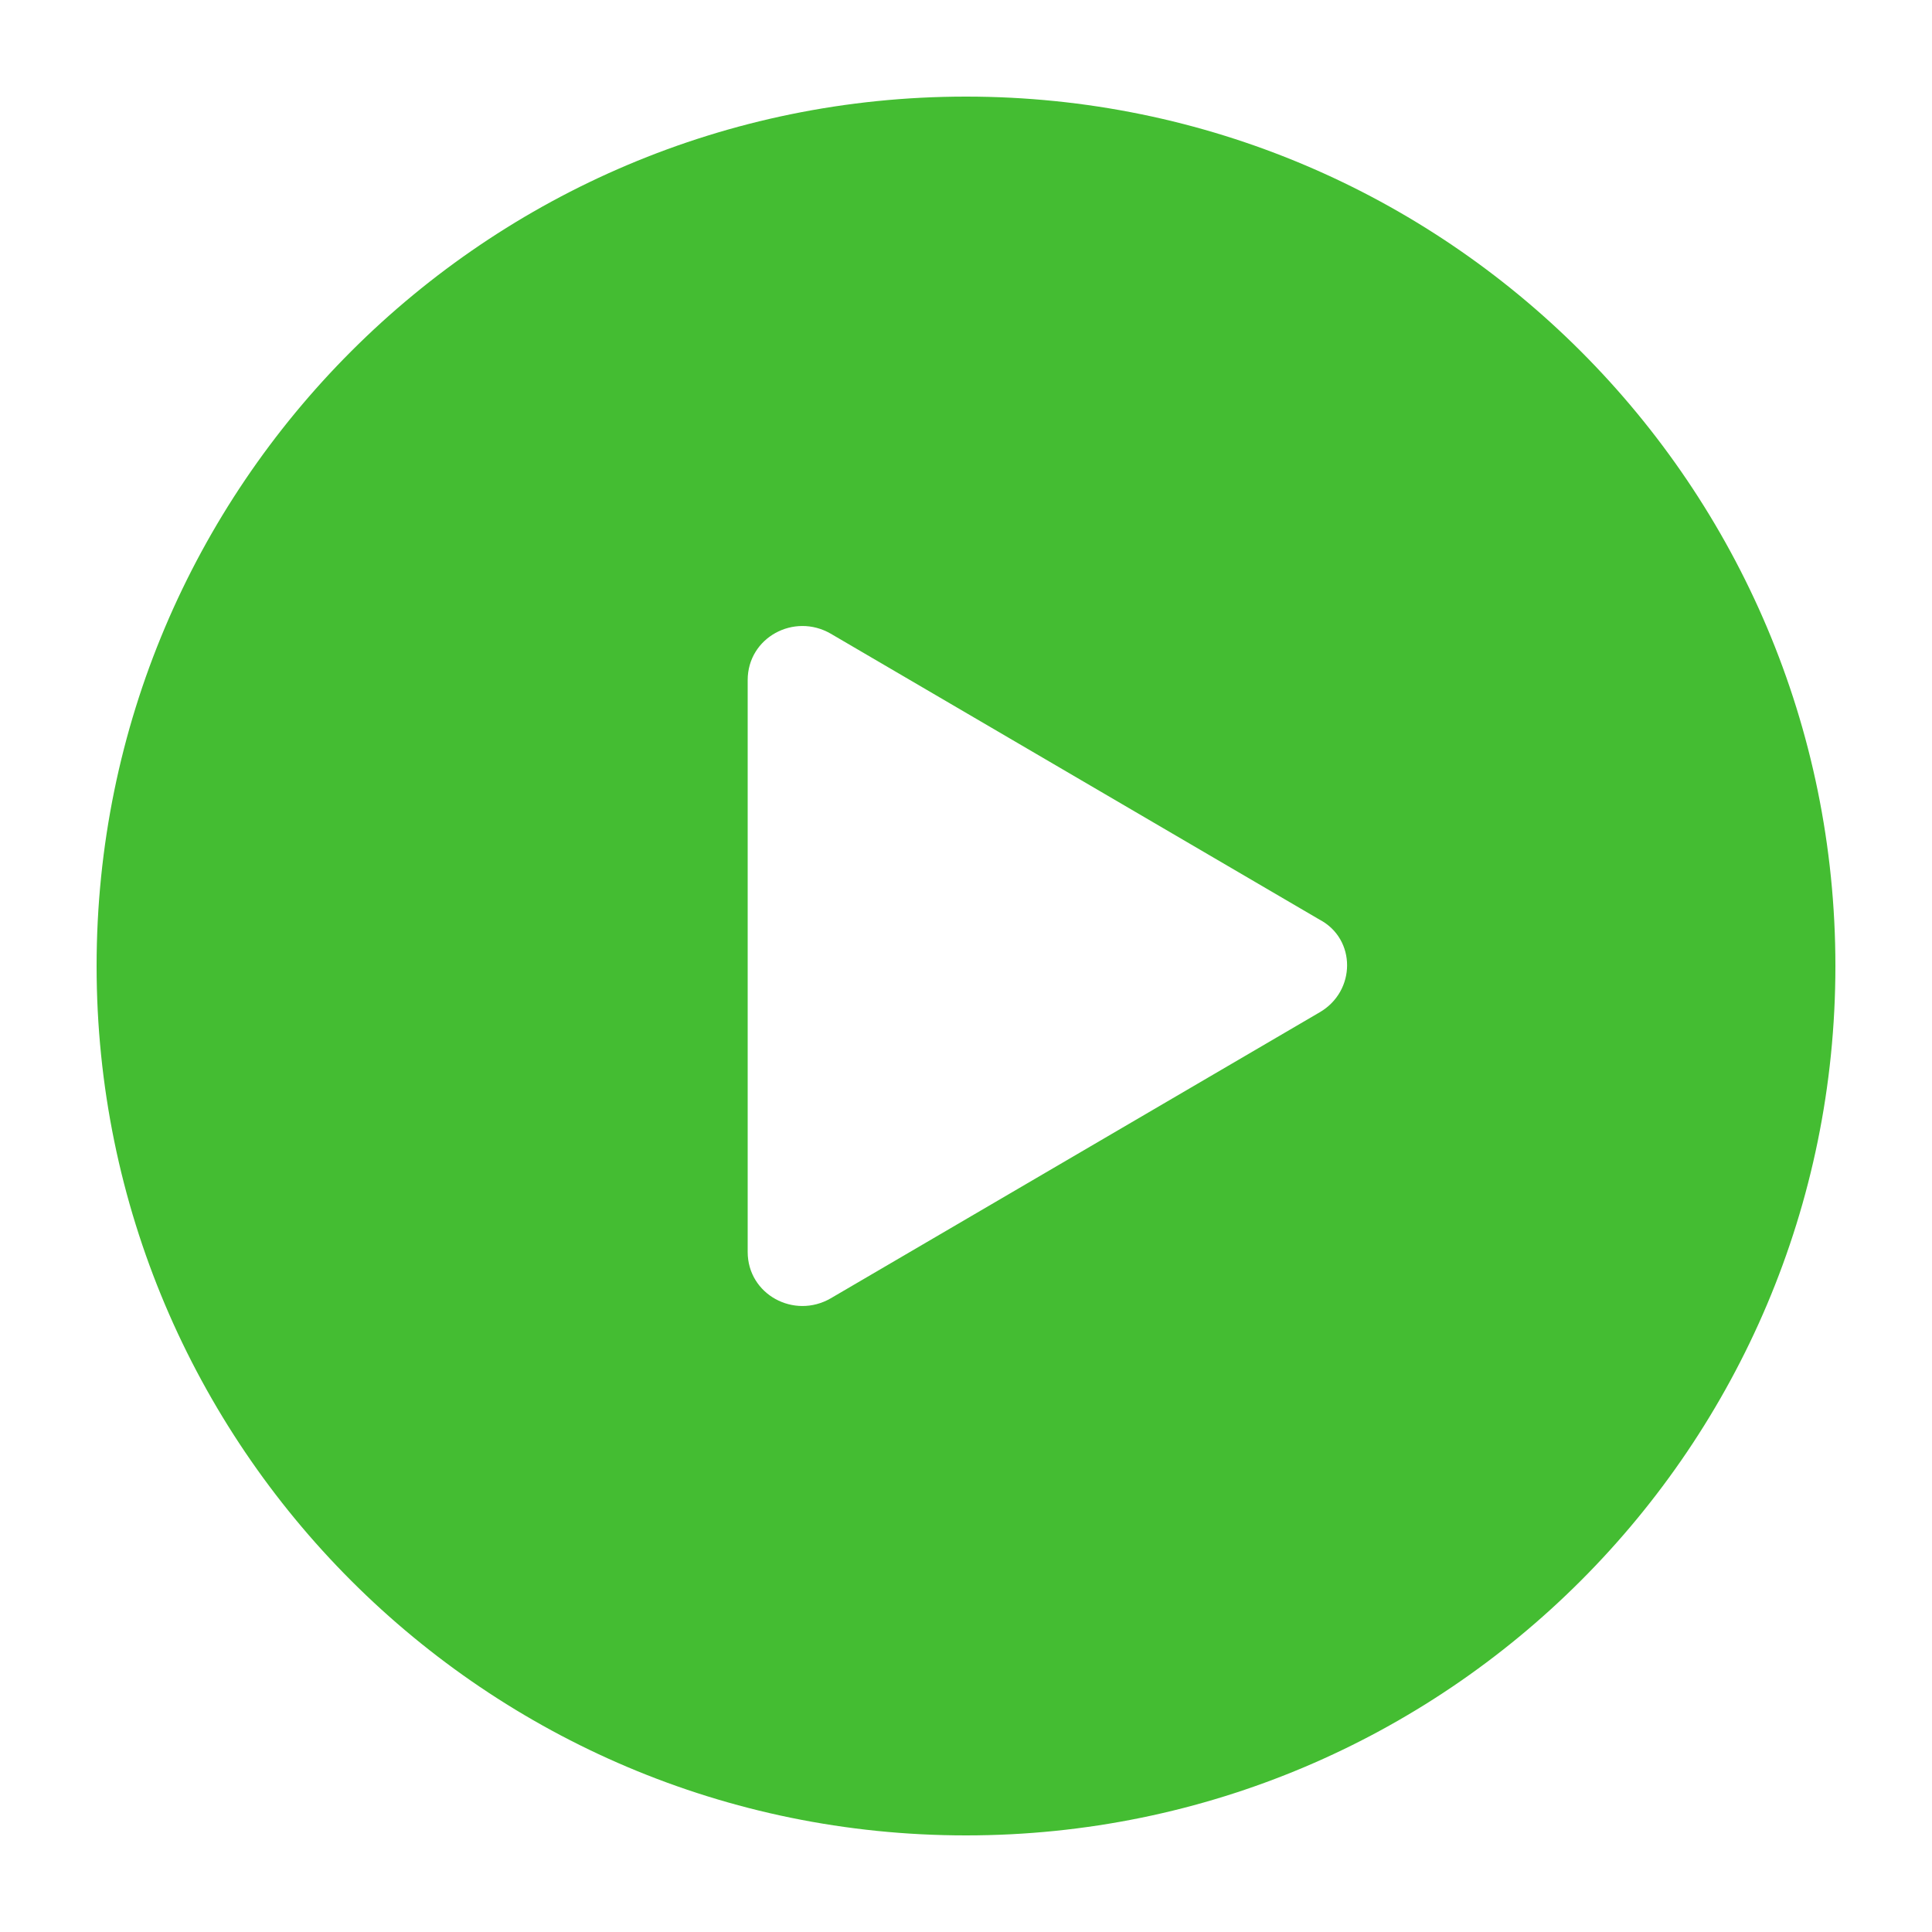
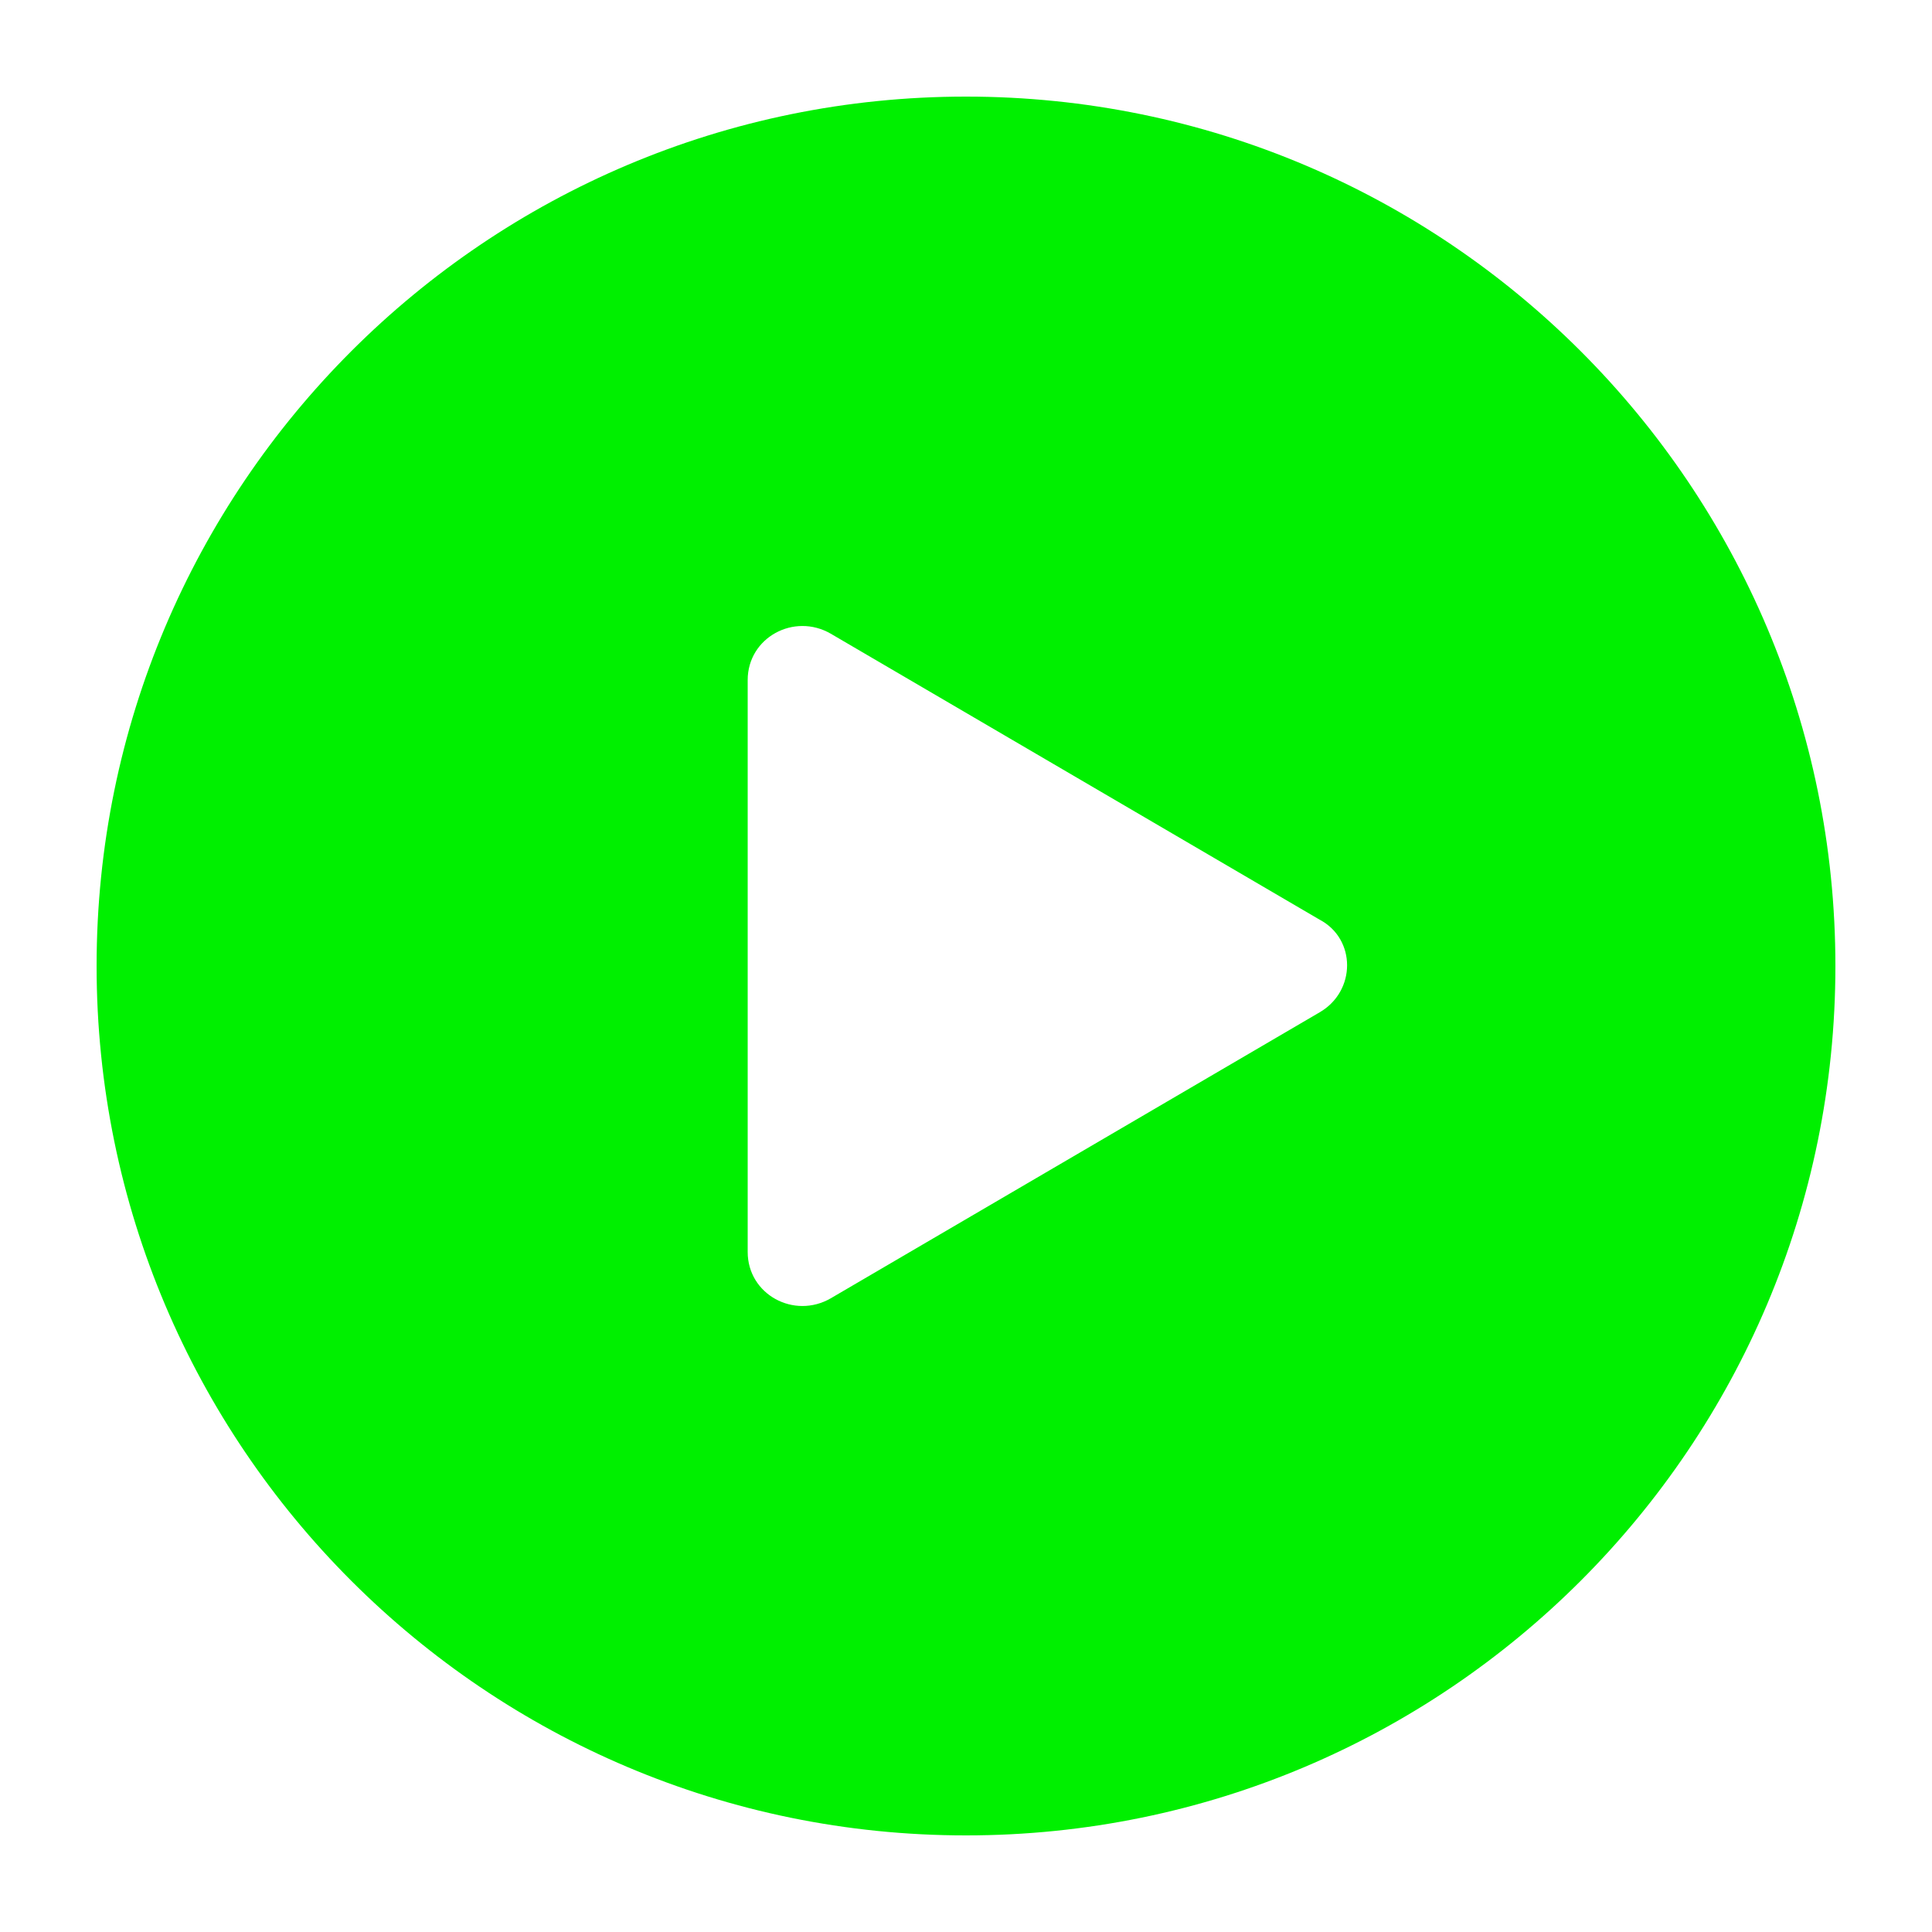
- <svg xmlns="http://www.w3.org/2000/svg" fill="#44bd32" viewBox="0 0 100 100">
-   <path d="M50 5a45 45 0 1 0 0 90 45 45 0 0 0 0-90zm18.3 47.4L43 67.2c-1.9 1.1-4.3-.2-4.3-2.4V35.2c0-2.2 2.4-3.5 4.3-2.4l25.3 14.8c1.9 1 1.9 3.7 0 4.8z" />
+ <svg xmlns="http://www.w3.org/2000/svg" id="svg4" version="1.1" viewBox="0 0 100 100" fill="#44bd32">
+   <defs id="defs8" />
+   <path style="fill:#00f000;fill-opacity:1;stroke:none" d="M 50,5 A 45,45 0 1 0 50,95 45,45 0 0 0 50,5 Z M 68.3,52.4 43,67.2 C 41.1,68.3 38.7,67 38.7,64.8 V 35.2 c 0,-2.2 2.4,-3.5 4.3,-2.4 l 25.3,14.8 c 1.9,1 1.9,3.7 0,4.8 z" id="path2" />
</svg>
